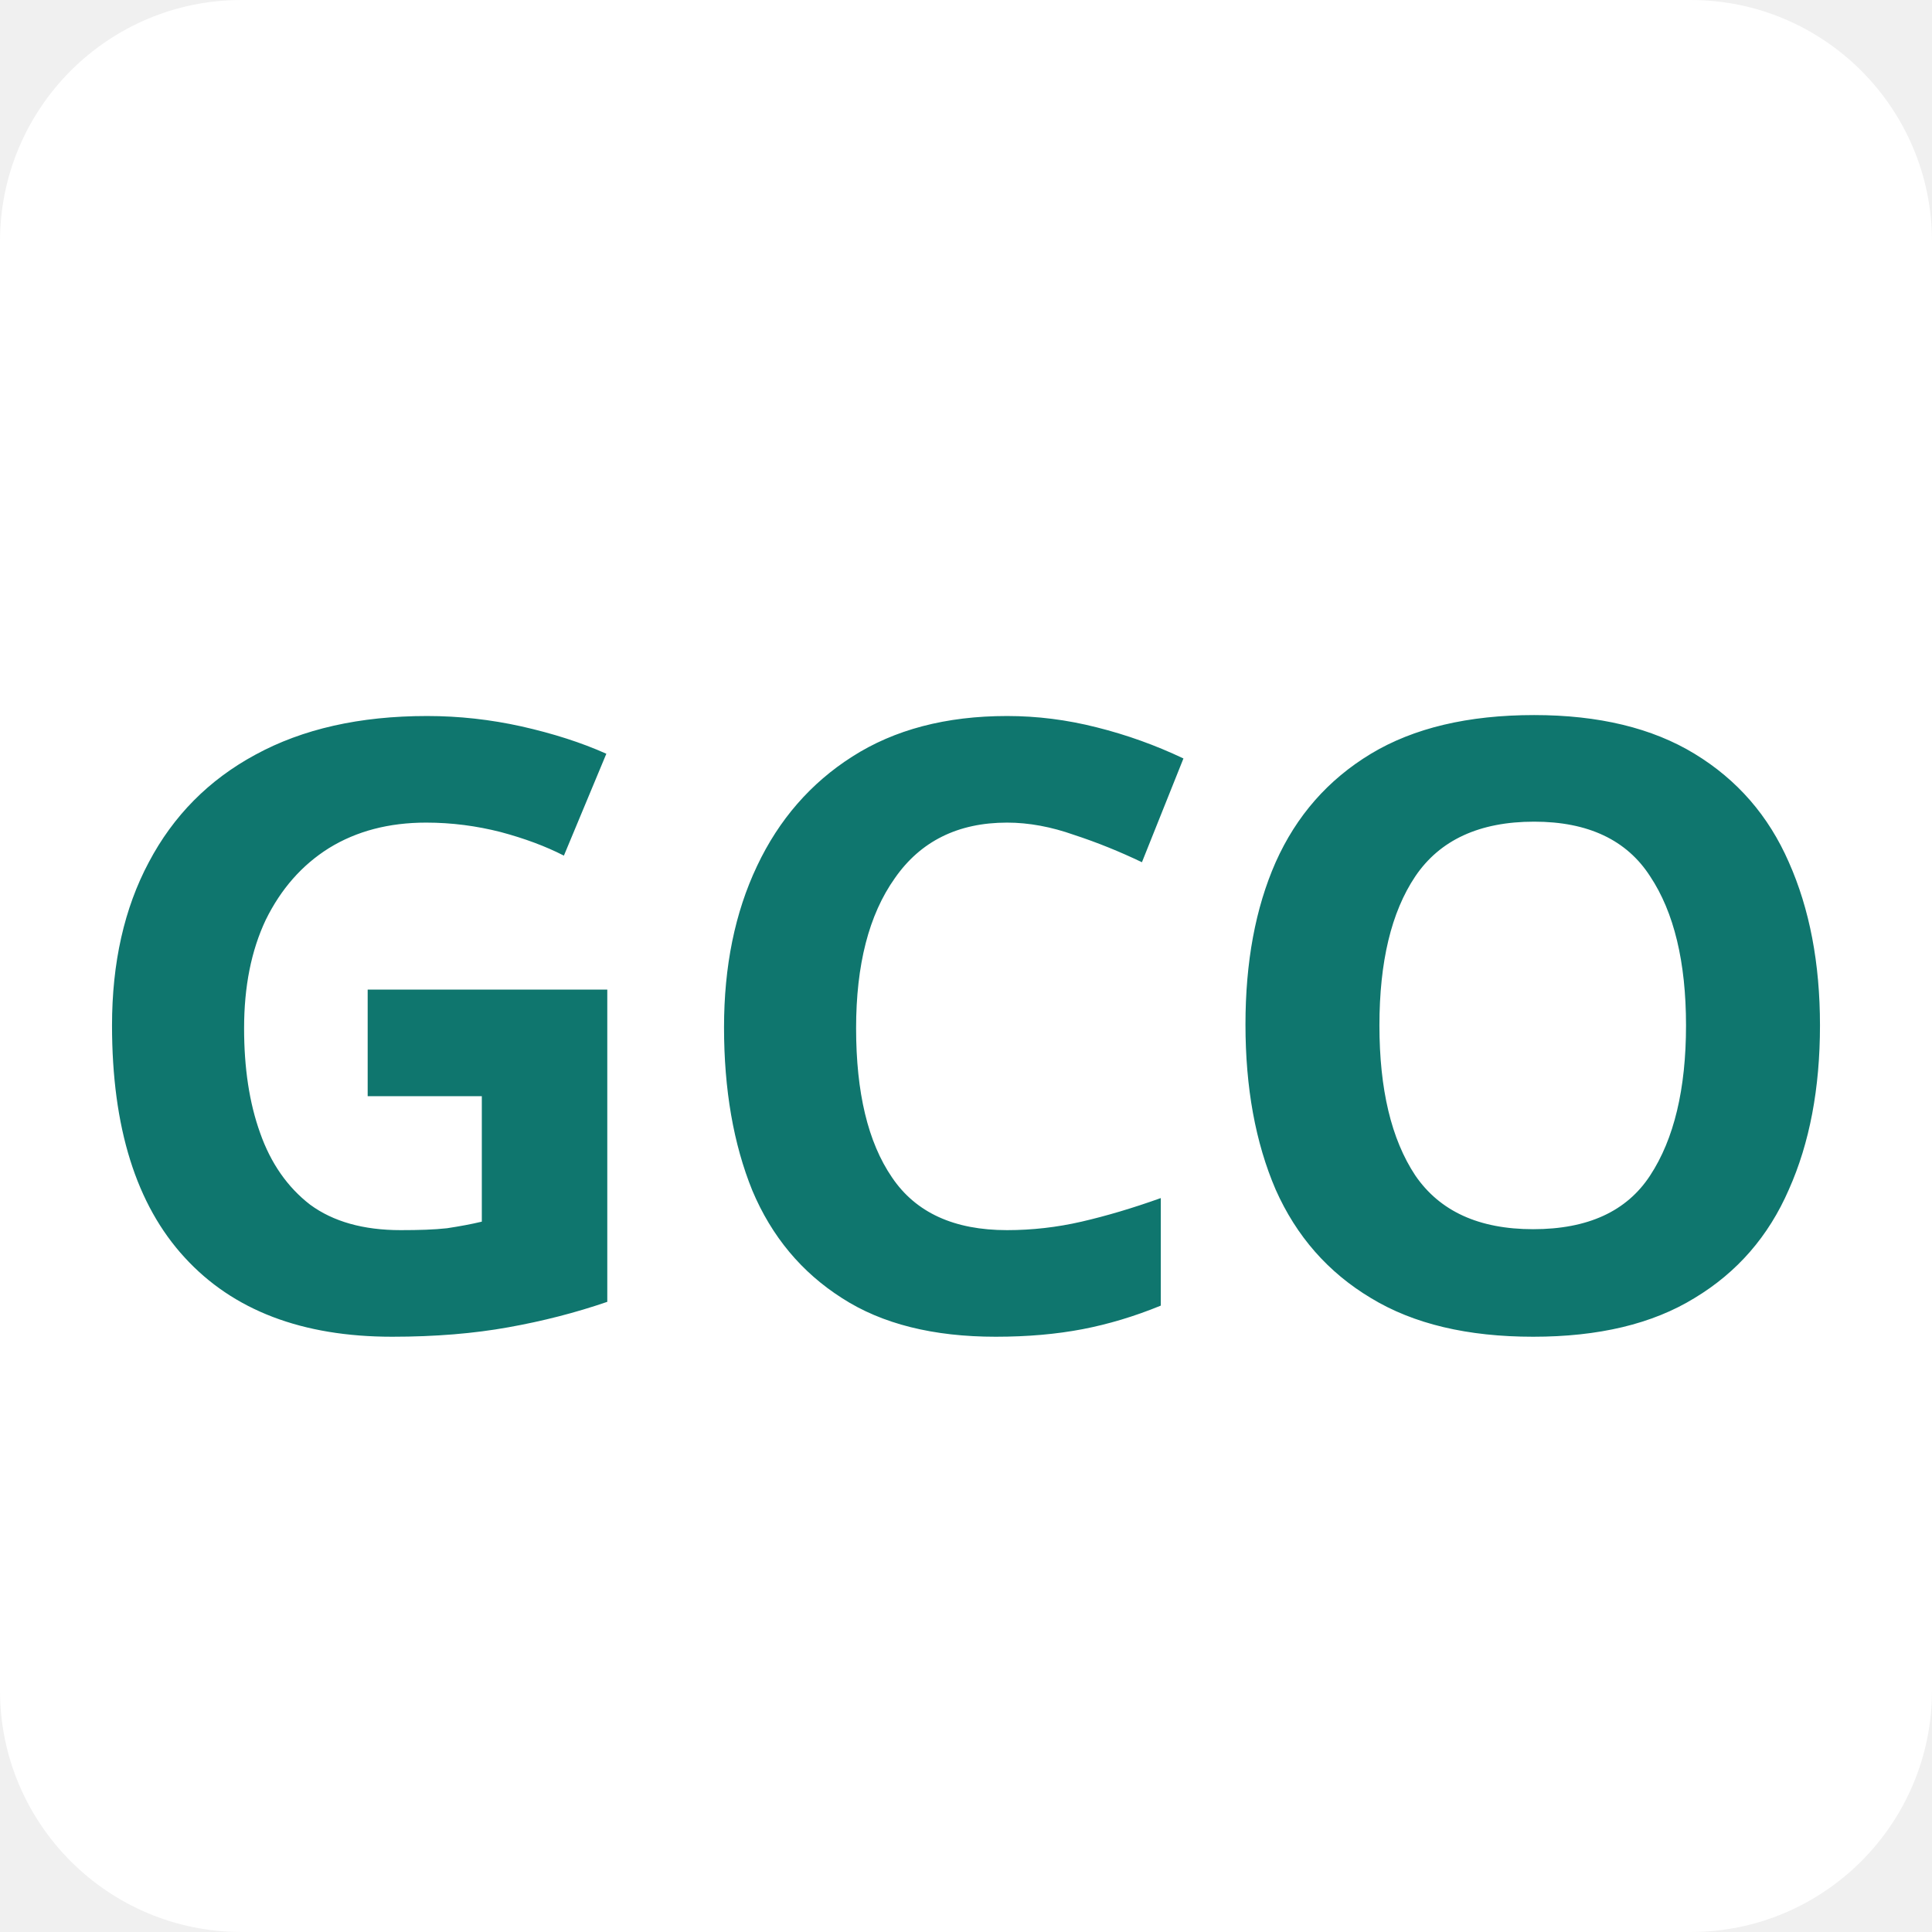
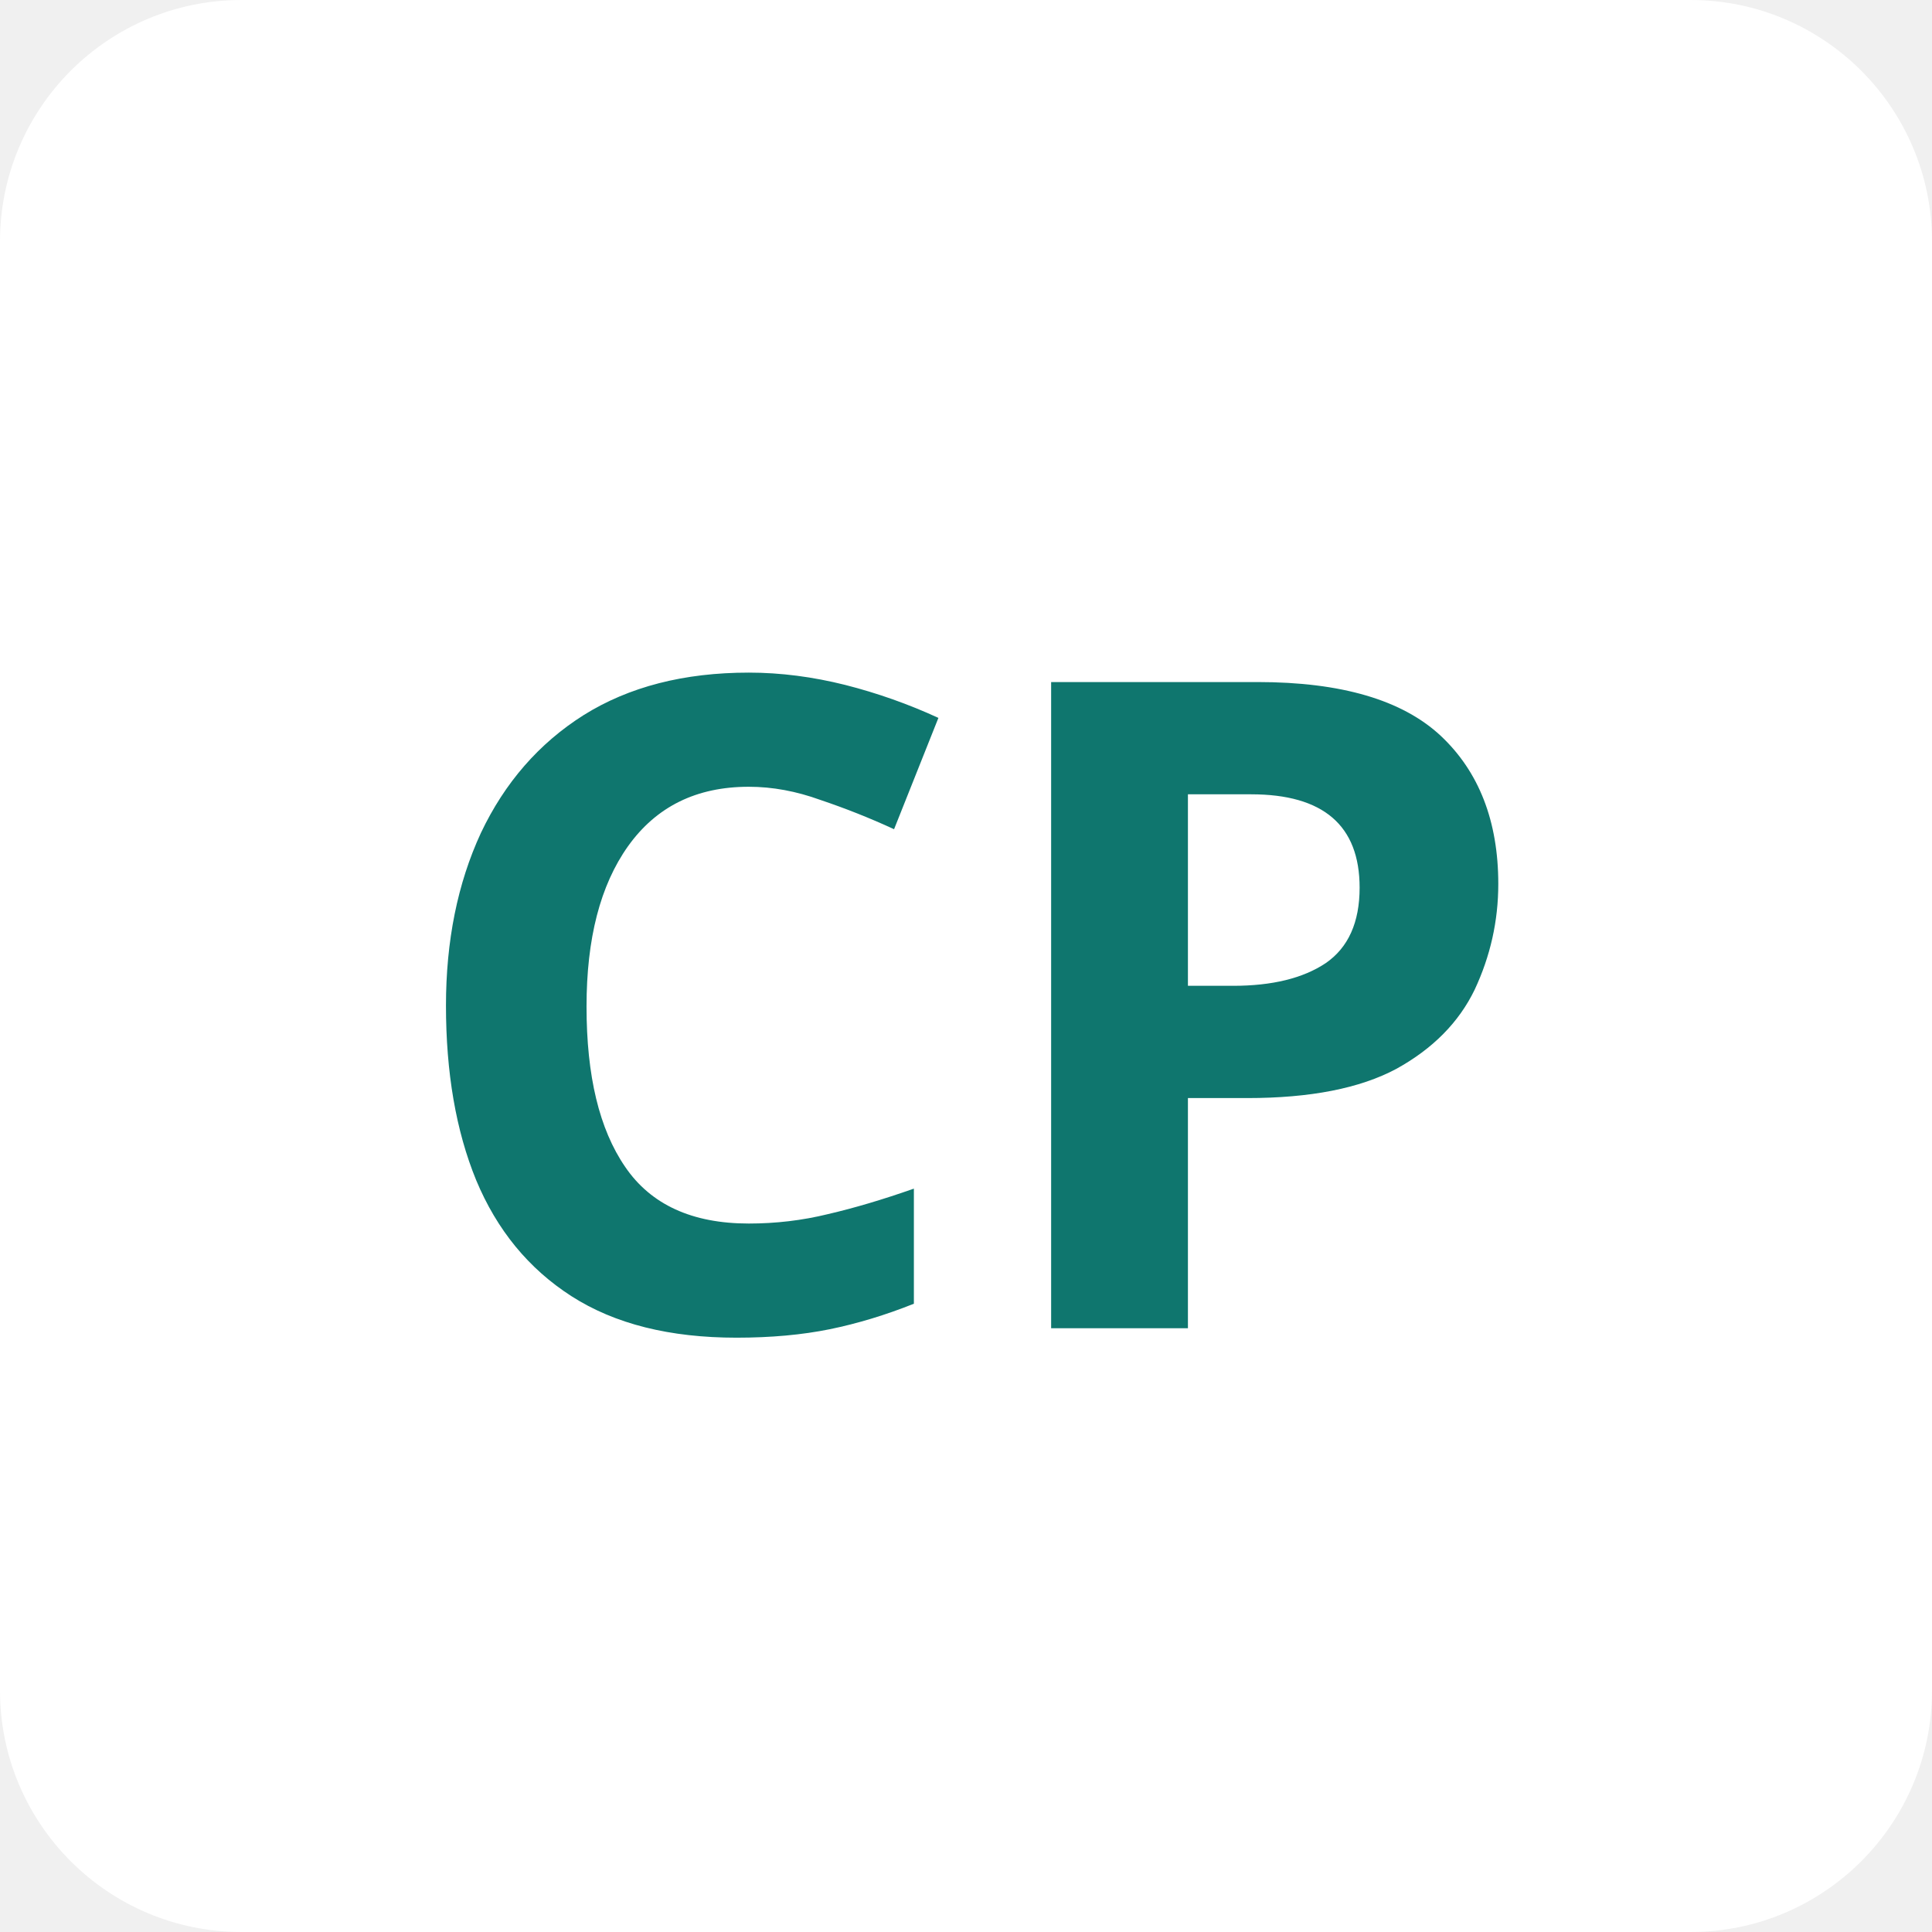
<svg xmlns="http://www.w3.org/2000/svg" viewBox="0 0 32 32">
  <rect width="32" height="32" rx="4" fill="#ffffff" />
-   <text x="16" y="22" font-family="sans-serif" font-size="14" font-weight="700" fill="#0F766E" text-anchor="middle">GCO</text>
+   <text x="16" y="22" font-family="sans-serif" font-size="15" font-weight="700" fill="#0F766E" text-anchor="middle">CP</text>
</svg>
